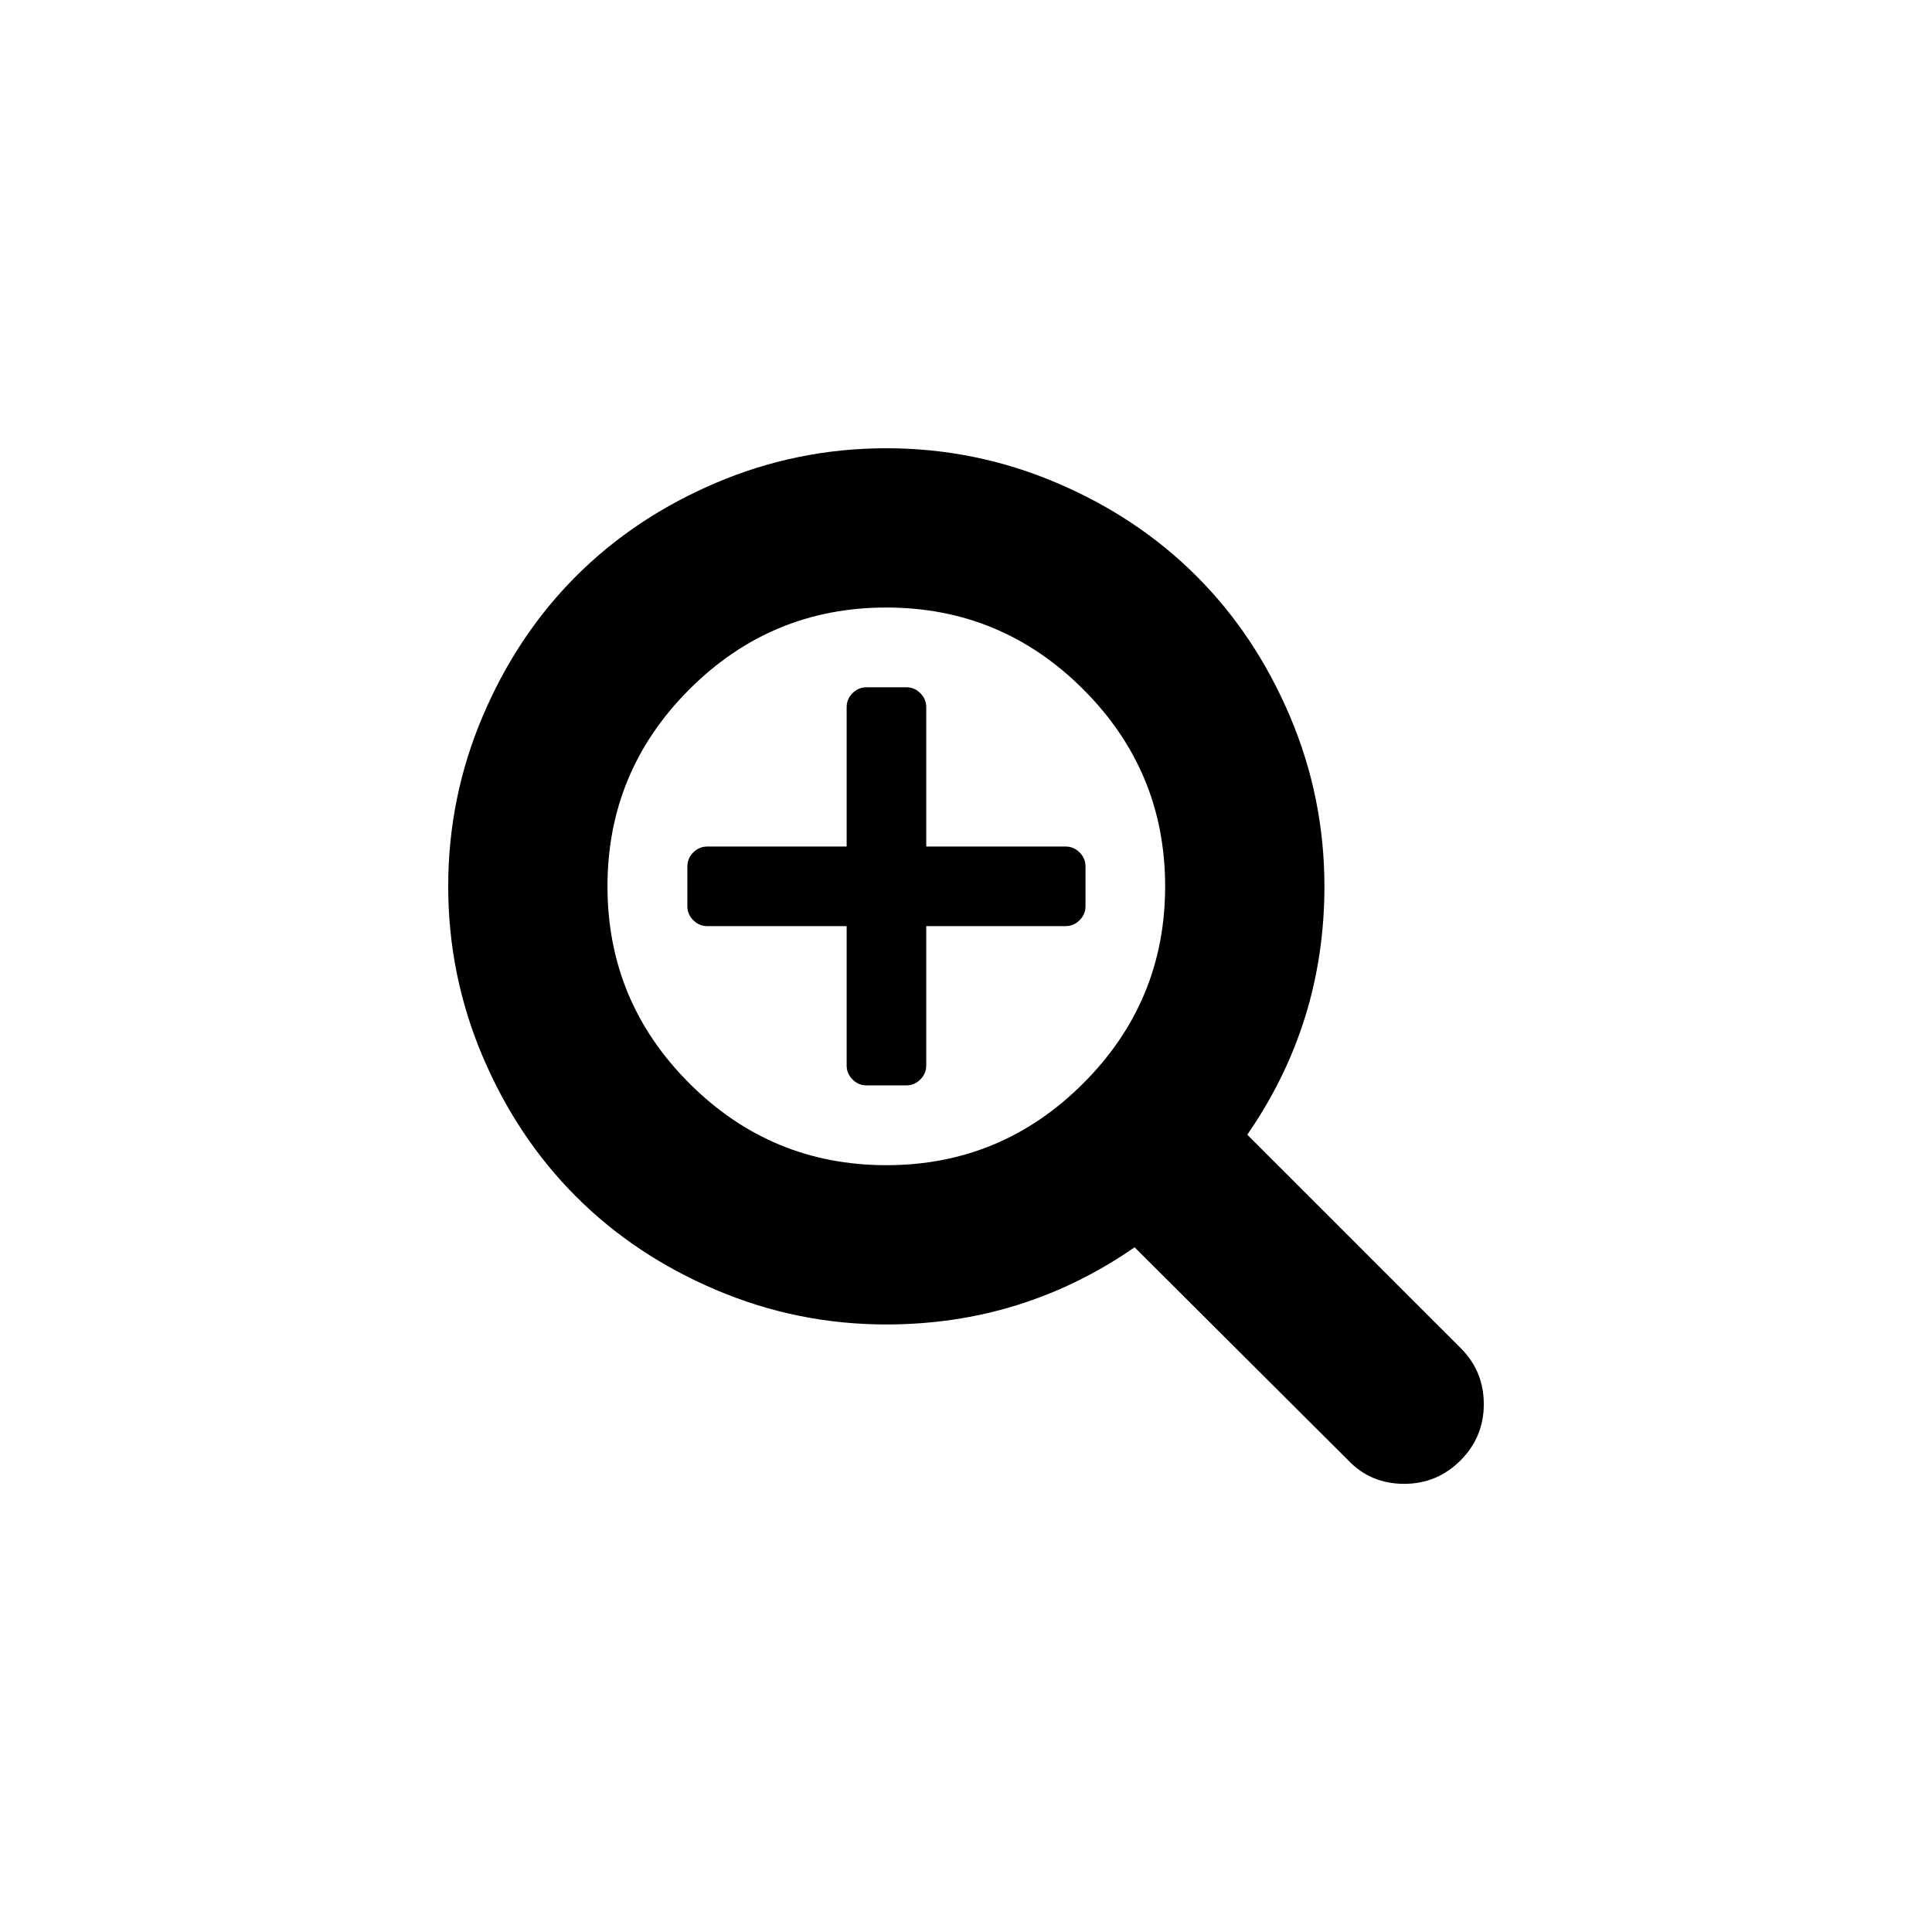
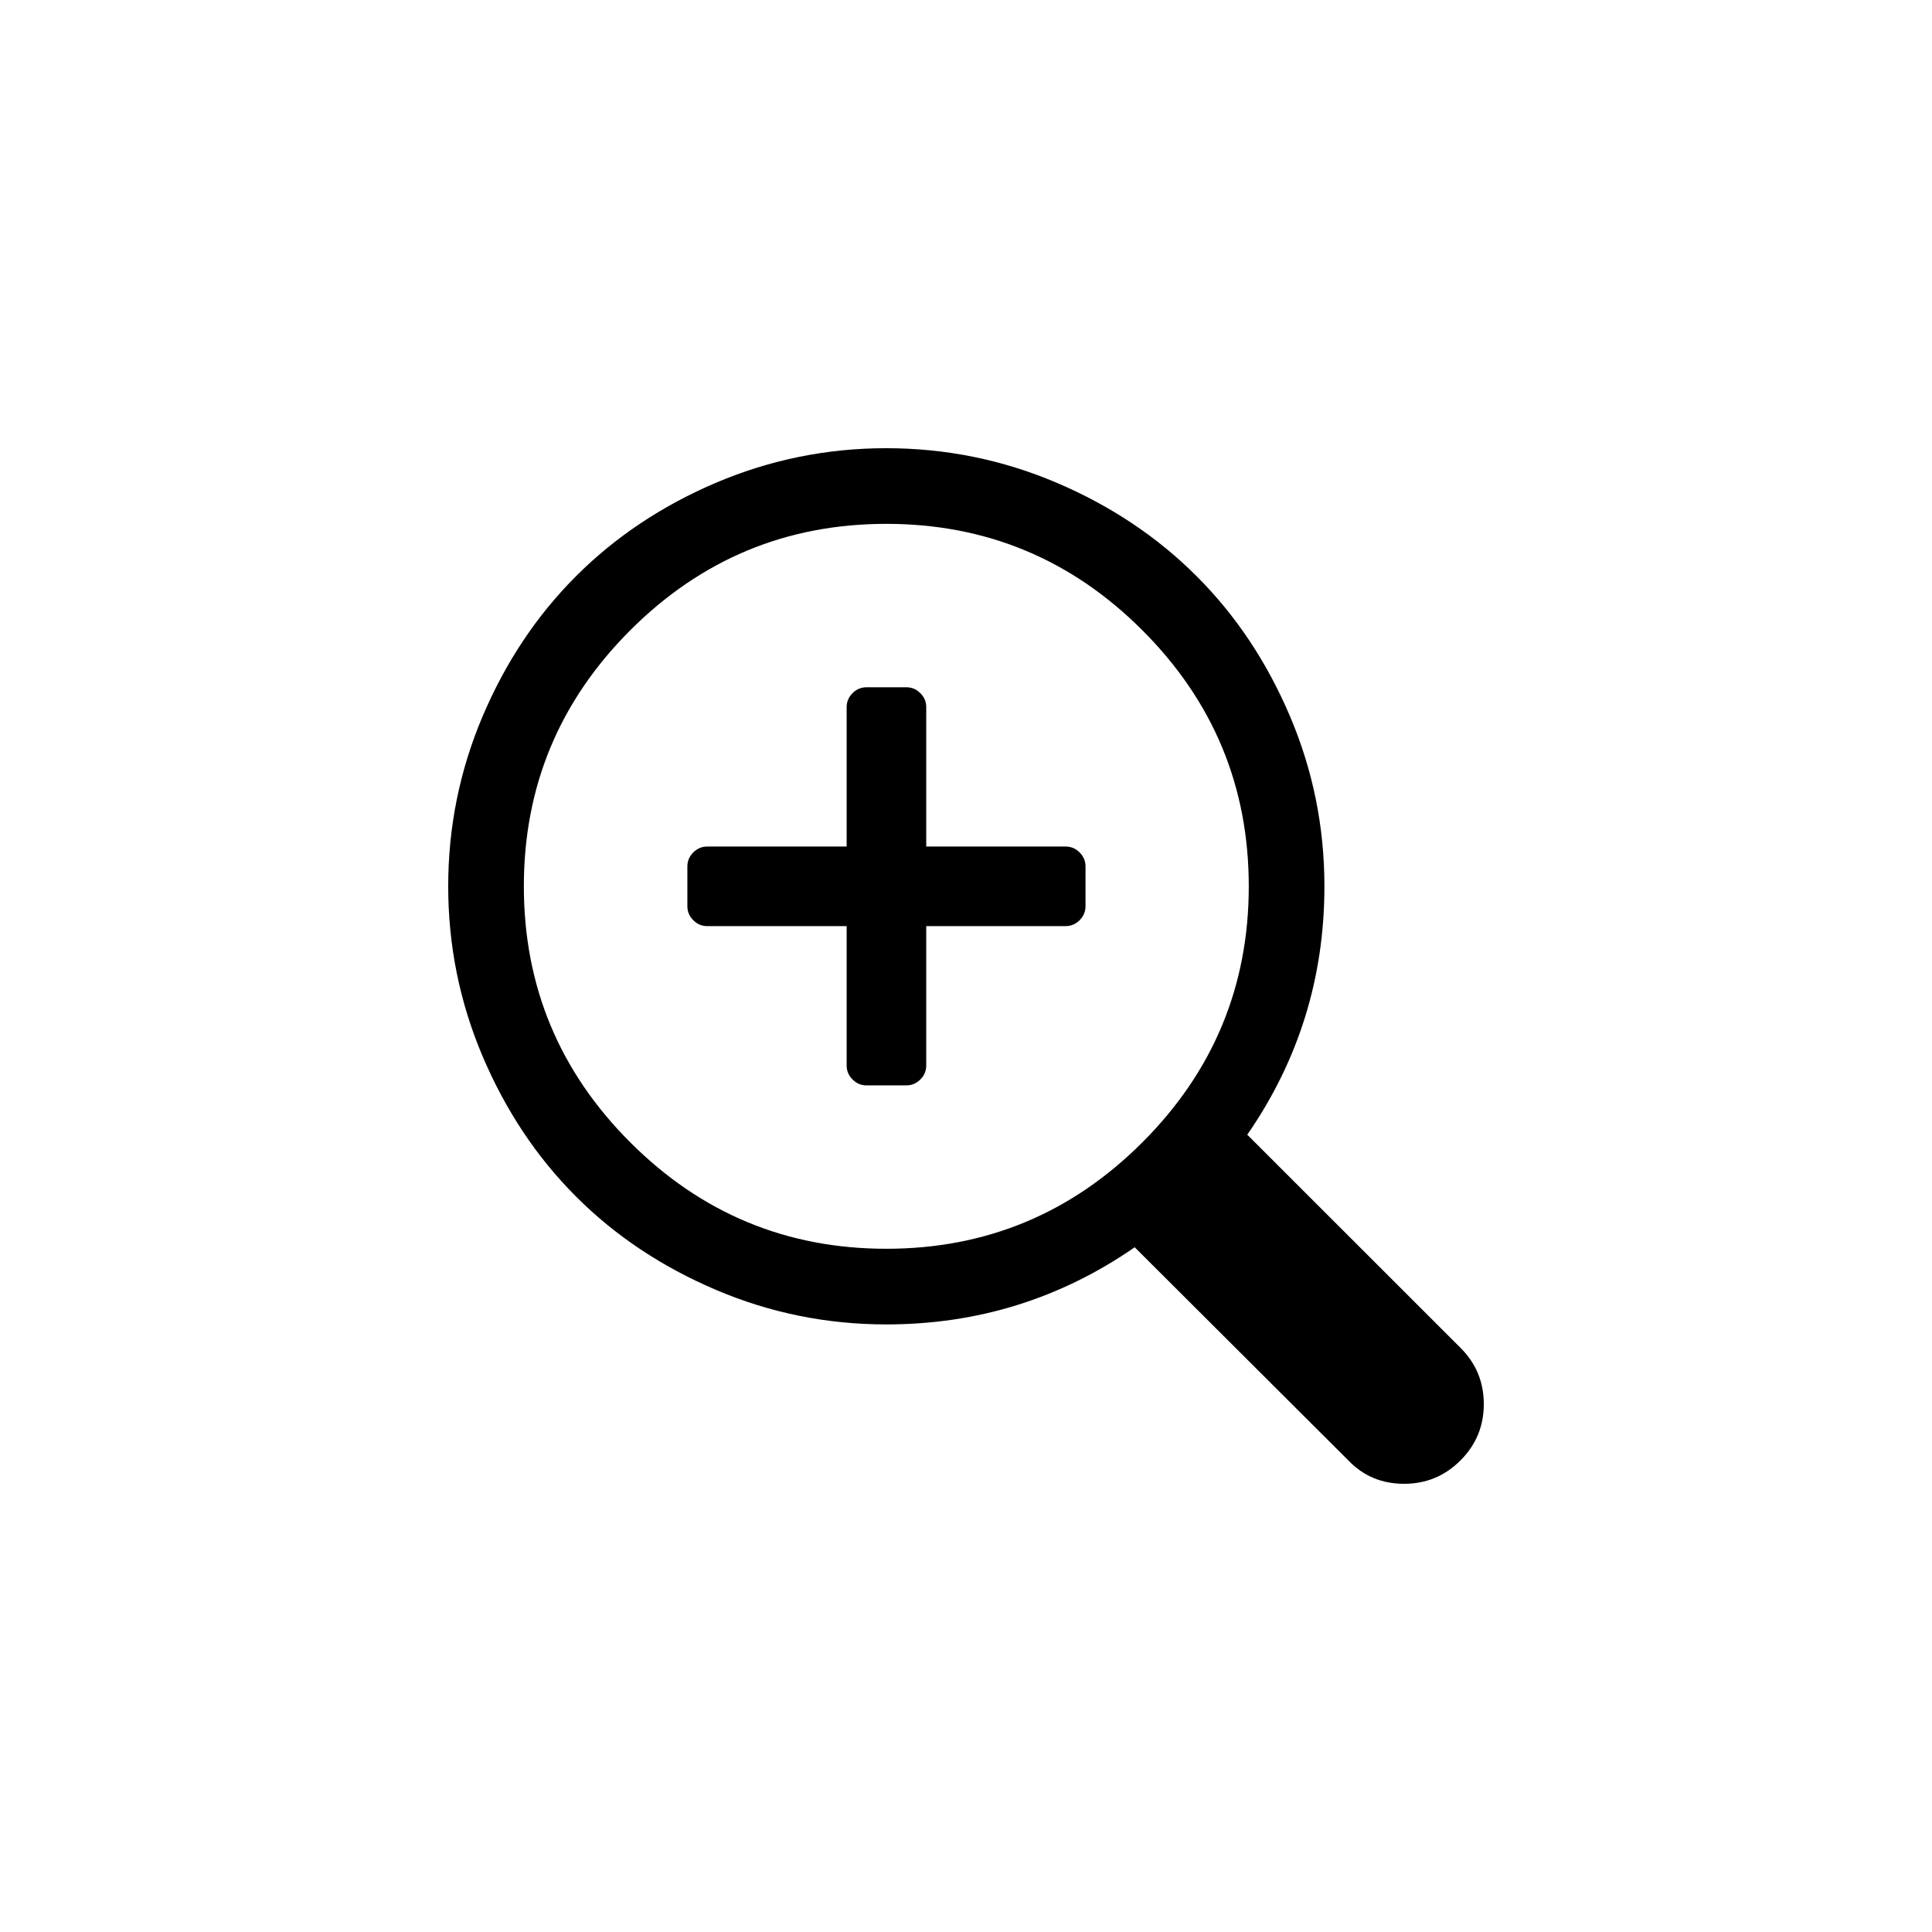
<svg xmlns="http://www.w3.org/2000/svg" xmlns:xlink="http://www.w3.org/1999/xlink" width="37.312" height="37.312" id="svg23607" version="1.1">
  <defs id="defs23609">
    <linearGradient gradientTransform="translate(687.6911,362.7449)" y2="112.466" x2="-312.366" y1="184.714" x1="-313.016" gradientUnits="userSpaceOnUse" id="linearGradient22779" xlink:href="#linearGradient22494-7" />
    <linearGradient id="linearGradient22494-7">
      <stop style="stop-color:#ffffff;stop-opacity:1;" offset="0" id="stop22496-54" />
      <stop style="stop-color:#ffffff;stop-opacity:0;" offset="1" id="stop22498-4" />
    </linearGradient>
  </defs>
  <g id="layer1" transform="translate(-356.344,-513.7062)">
    <path style="fill:url(#linearGradient22779);fill-opacity:1;stroke:none;stroke-miterlimit:10" id="path21406-9" d="m 375,513.706 c -10.305,0 -18.656,8.353 -18.656,18.656 0,10.303 8.352,18.656 18.656,18.656 10.303,0 18.656,-8.353 18.656,-18.656 0,-10.303 -8.354,-18.656 -18.656,-18.656" stroke-miterlimit="10" />
-     <path d="m 377.308,530.439 0,0.769 q 0,0.156 -0.114,0.27 -0.114,0.114 -0.27,0.114 l -2.692,0 0,2.692 q 0,0.156 -0.114,0.27 -0.114,0.114 -0.27,0.114 l -0.769,0 q -0.156,0 -0.27,-0.114 -0.114,-0.114 -0.114,-0.27 l 0,-2.692 -2.692,0 q -0.156,0 -0.27,-0.114 -0.114,-0.114 -0.114,-0.27 l 0,-0.769 q 0,-0.156 0.114,-0.27 0.114,-0.114 0.27,-0.114 l 2.692,0 0,-2.692 q 0,-0.156 0.114,-0.27 0.114,-0.114 0.27,-0.114 l 0.769,0 q 0.156,0 0.27,0.114 0.114,0.114 0.114,0.27 l 0,2.692 2.692,0 q 0.156,0 0.27,0.114 0.114,0.114 0.114,0.27 z m 1.538,0.385 q 0,-2.224 -1.581,-3.804 -1.581,-1.581 -3.804,-1.581 -2.224,0 -3.804,1.581 -1.581,1.581 -1.581,3.804 0,2.224 1.581,3.804 1.581,1.581 3.804,1.581 2.224,0 3.804,-1.581 1.581,-1.581 1.581,-3.804 z m 6.154,10 q 0,0.637 -0.451,1.088 -0.451,0.451 -1.088,0.451 -0.649,0 -1.082,-0.457 l -4.123,-4.111 q -2.151,1.49 -4.796,1.49 -1.719,0 -3.287,-0.667 -1.569,-0.667 -2.704,-1.803 -1.136,-1.136 -1.803,-2.704 Q 365,532.542 365,530.824 q 0,-1.719 0.667,-3.287 0.667,-1.569 1.803,-2.704 1.136,-1.136 2.704,-1.803 1.569,-0.667 3.287,-0.667 1.719,0 3.287,0.667 1.569,0.667 2.704,1.803 1.136,1.136 1.803,2.704 0.667,1.569 0.667,3.287 0,2.644 -1.49,4.796 l 4.123,4.123 Q 385,540.187 385,540.824 Z" id="path4" />
+     <path d="m 377.308,530.439 0,0.769 q 0,0.156 -0.114,0.27 -0.114,0.114 -0.27,0.114 l -2.692,0 0,2.692 q 0,0.156 -0.114,0.27 -0.114,0.114 -0.27,0.114 l -0.769,0 q -0.156,0 -0.27,-0.114 -0.114,-0.114 -0.114,-0.27 l 0,-2.692 -2.692,0 q -0.156,0 -0.27,-0.114 -0.114,-0.114 -0.114,-0.27 l 0,-0.769 q 0,-0.156 0.114,-0.27 0.114,-0.114 0.27,-0.114 l 2.692,0 0,-2.692 q 0,-0.156 0.114,-0.27 0.114,-0.114 0.27,-0.114 l 0.769,0 q 0.156,0 0.27,0.114 0.114,0.114 0.114,0.27 l 0,2.692 2.692,0 q 0.156,0 0.27,0.114 0.114,0.114 0.114,0.27 z" id="path4143" />
+     <path d="M 17.117 8.656 C 15.971 8.656 14.876 8.878 13.83 9.322 C 12.784 9.767 11.882 10.37 11.125 11.127 C 10.368 11.884 9.767 12.784 9.322 13.83 C 8.878 14.876 8.656 15.971 8.656 17.117 C 8.656 18.263 8.878 19.359 9.322 20.404 C 9.767 21.45 10.368 22.352 11.125 23.109 C 11.882 23.867 12.784 24.467 13.83 24.912 C 14.876 25.357 15.971 25.578 17.117 25.578 C 18.88 25.578 20.48 25.081 21.914 24.088 L 26.035 28.199 C 26.324 28.504 26.684 28.656 27.117 28.656 C 27.542 28.656 27.905 28.506 28.205 28.205 C 28.506 27.905 28.656 27.542 28.656 27.117 C 28.656 26.693 28.507 26.332 28.211 26.035 L 24.088 21.914 C 25.081 20.48 25.578 18.88 25.578 17.117 C 25.578 15.971 25.357 14.876 24.912 13.83 C 24.467 12.784 23.867 11.884 23.109 11.127 C 22.352 10.37 21.45 9.767 20.404 9.322 C 19.359 8.878 18.263 8.656 17.117 8.656 z M 17.117 10.117 C 19.044 10.117 20.693 10.802 22.062 12.172 C 23.432 13.542 24.117 15.19 24.117 17.117 C 24.117 19.044 23.432 20.693 22.062 22.062 C 20.693 23.432 19.044 24.117 17.117 24.117 C 15.19 24.117 13.542 23.432 12.172 22.062 C 10.802 20.693 10.117 19.044 10.117 17.117 C 10.117 15.19 10.802 13.542 12.172 12.172 C 13.542 10.802 15.19 10.117 17.117 10.117 z " transform="translate(356.344,513.7062)" id="path4141" />
  </g>
</svg>
